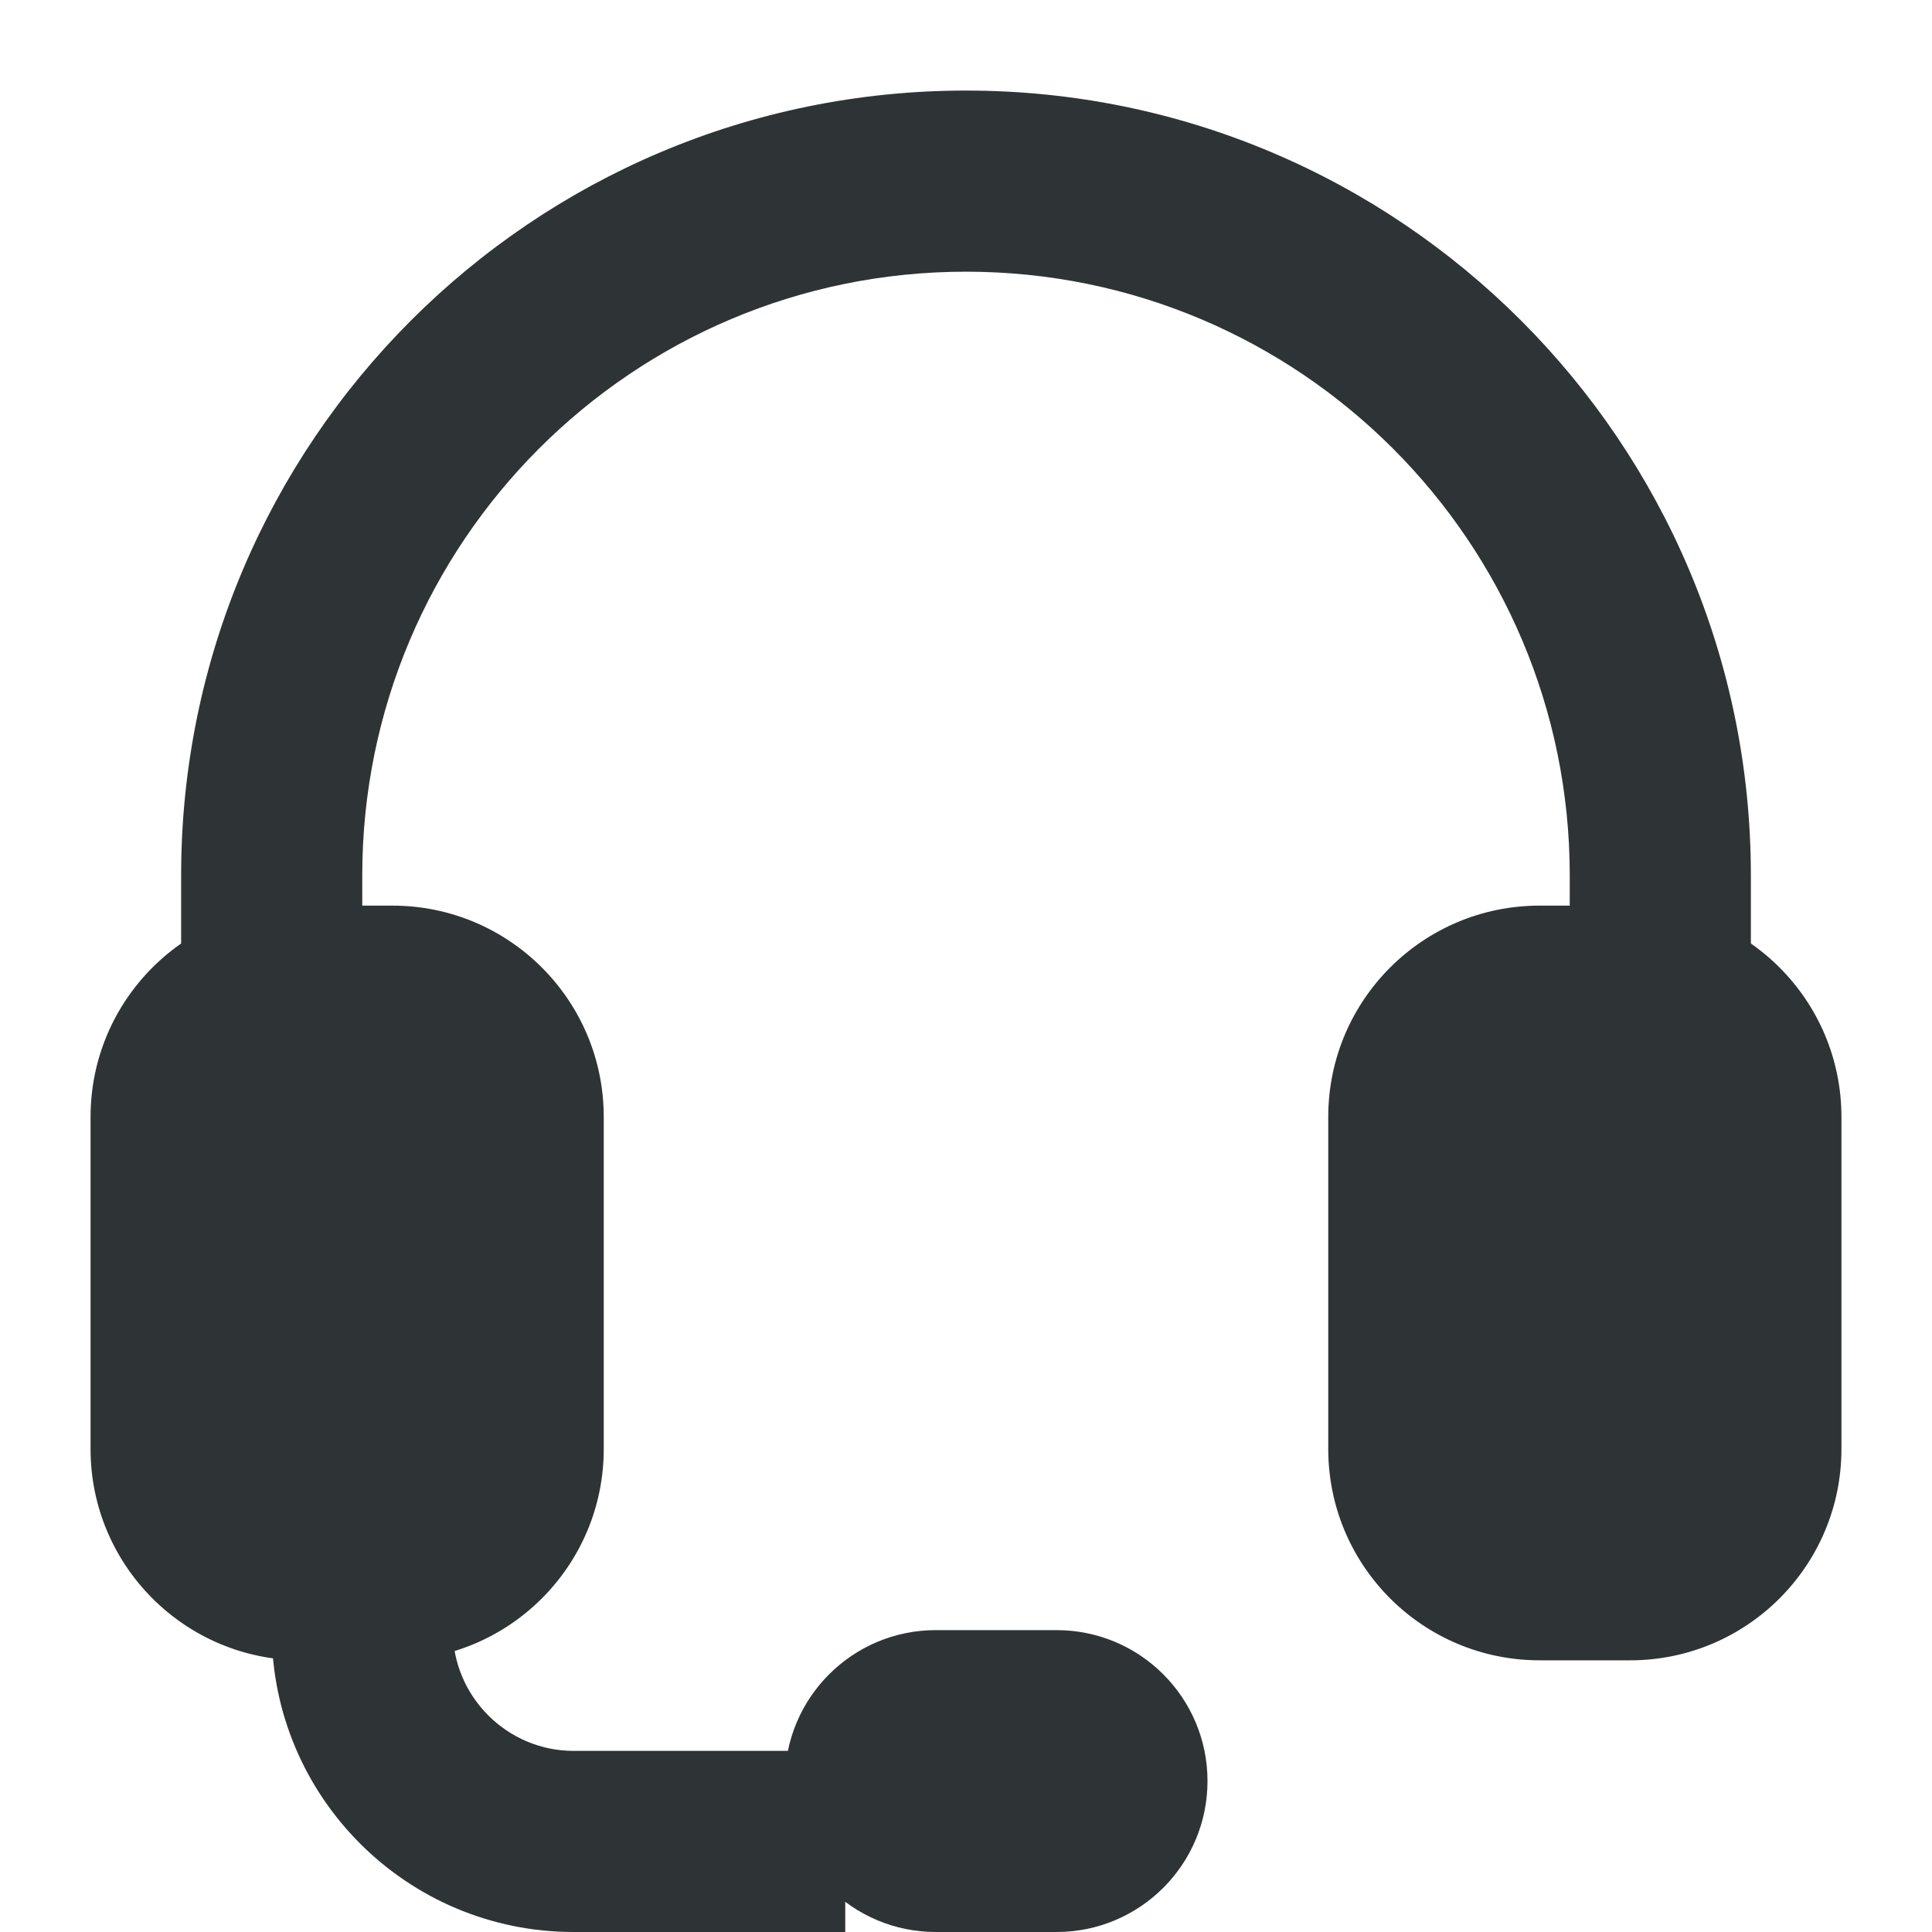
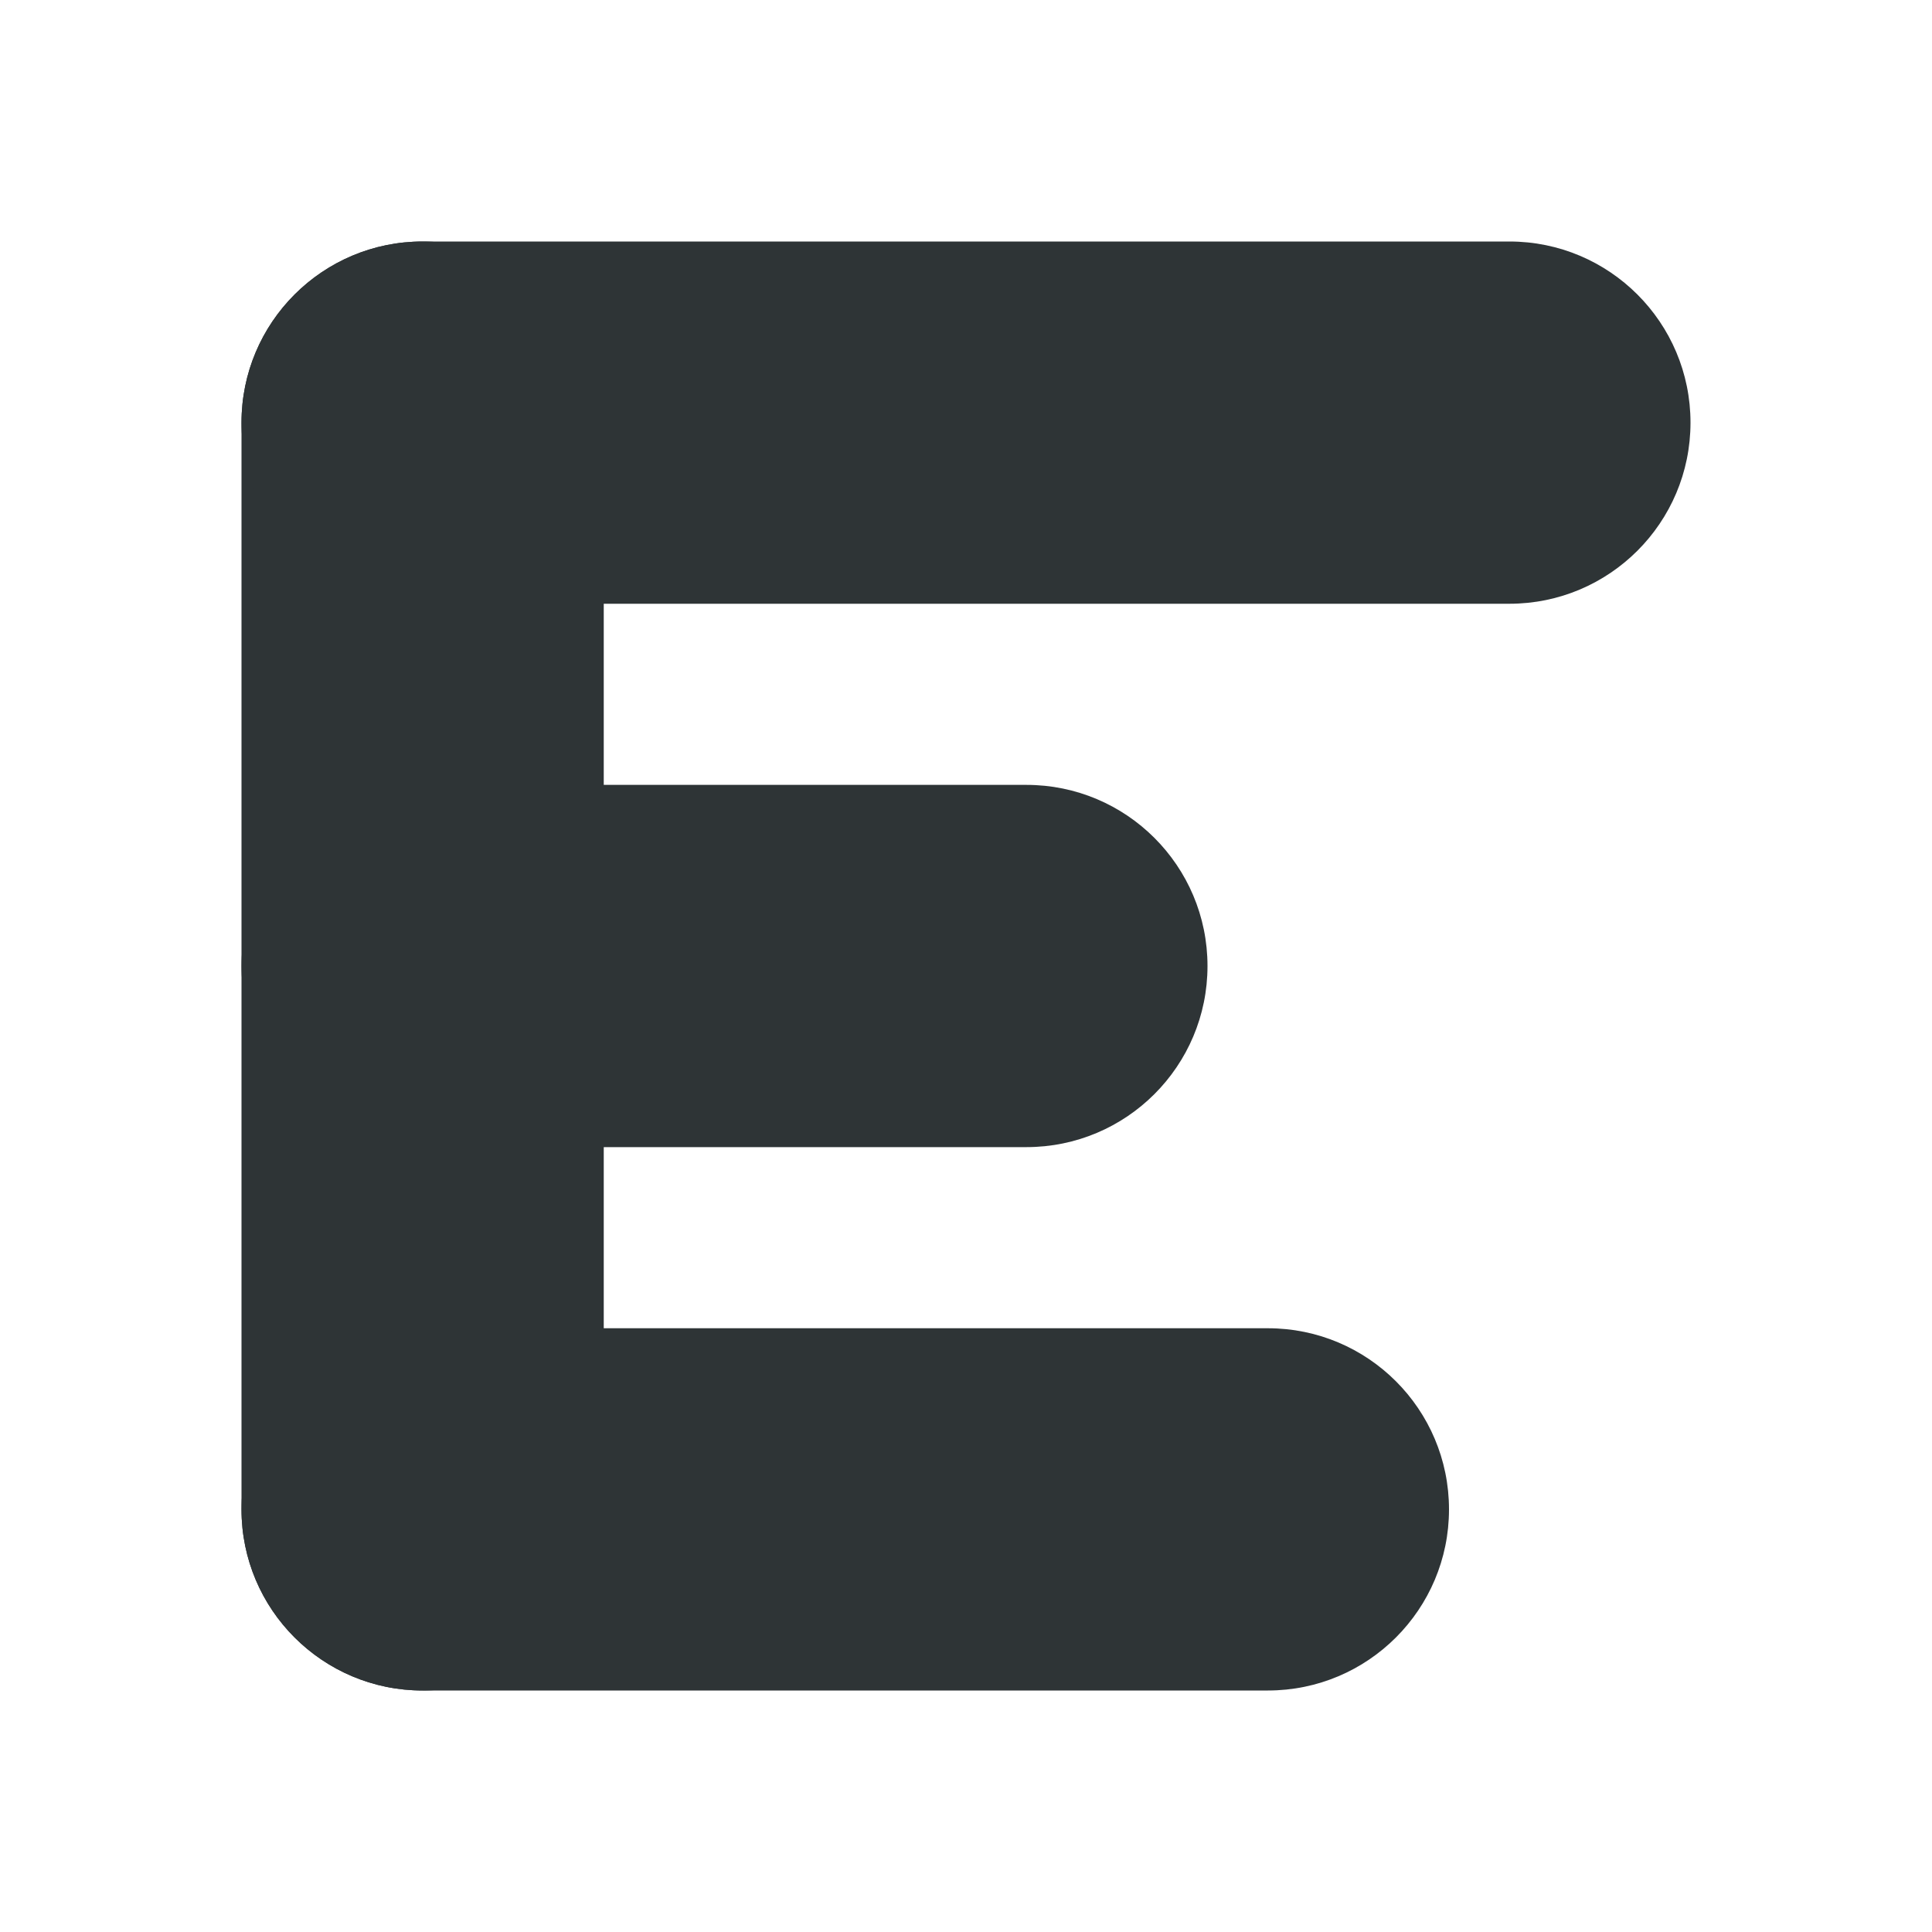
<svg xmlns="http://www.w3.org/2000/svg" width="16" height="16" viewBox="0 0 16 16">
-   <path fill="#2e3436" d="M8 0.75A6.5 6.5 0 0 0 1.5 7.25v1.25H3V7.25a5 5 0 0 1 10 0v1.25h1.5V7.25A6.5 6.5 0 0 0 8 0.75z" />
-   <rect fill="#2e3436" x="0.75" y="7.5" width="4.25" height="6.25" rx="1.75" />
-   <rect fill="#2e3436" x="11" y="7.5" width="4.25" height="6.25" rx="1.75" />
-   <path fill="#2e3436" d="M2.25 13h1.5v0.5c0 0.55 0.45 1 1 1H7v1.5H4.75A2.5 2.5 0 0 1 2.25 13.5z" />
-   <rect fill="#2e3436" x="6.5" y="13.5" width="3.5" height="2.5" rx="1.25" />
+   <rect fill="#2e3436" x="2" y="2" width="3" height="12" rx="1.5" />
+   <rect fill="#2e3436" x="2" y="2" width="12" height="3" rx="1.5" />
+   <rect fill="#2e3436" x="2" y="6.5" width="8" height="3" rx="1.5" />
+   <rect fill="#2e3436" x="2" y="11" width="10" height="3" rx="1.5" />
</svg>
